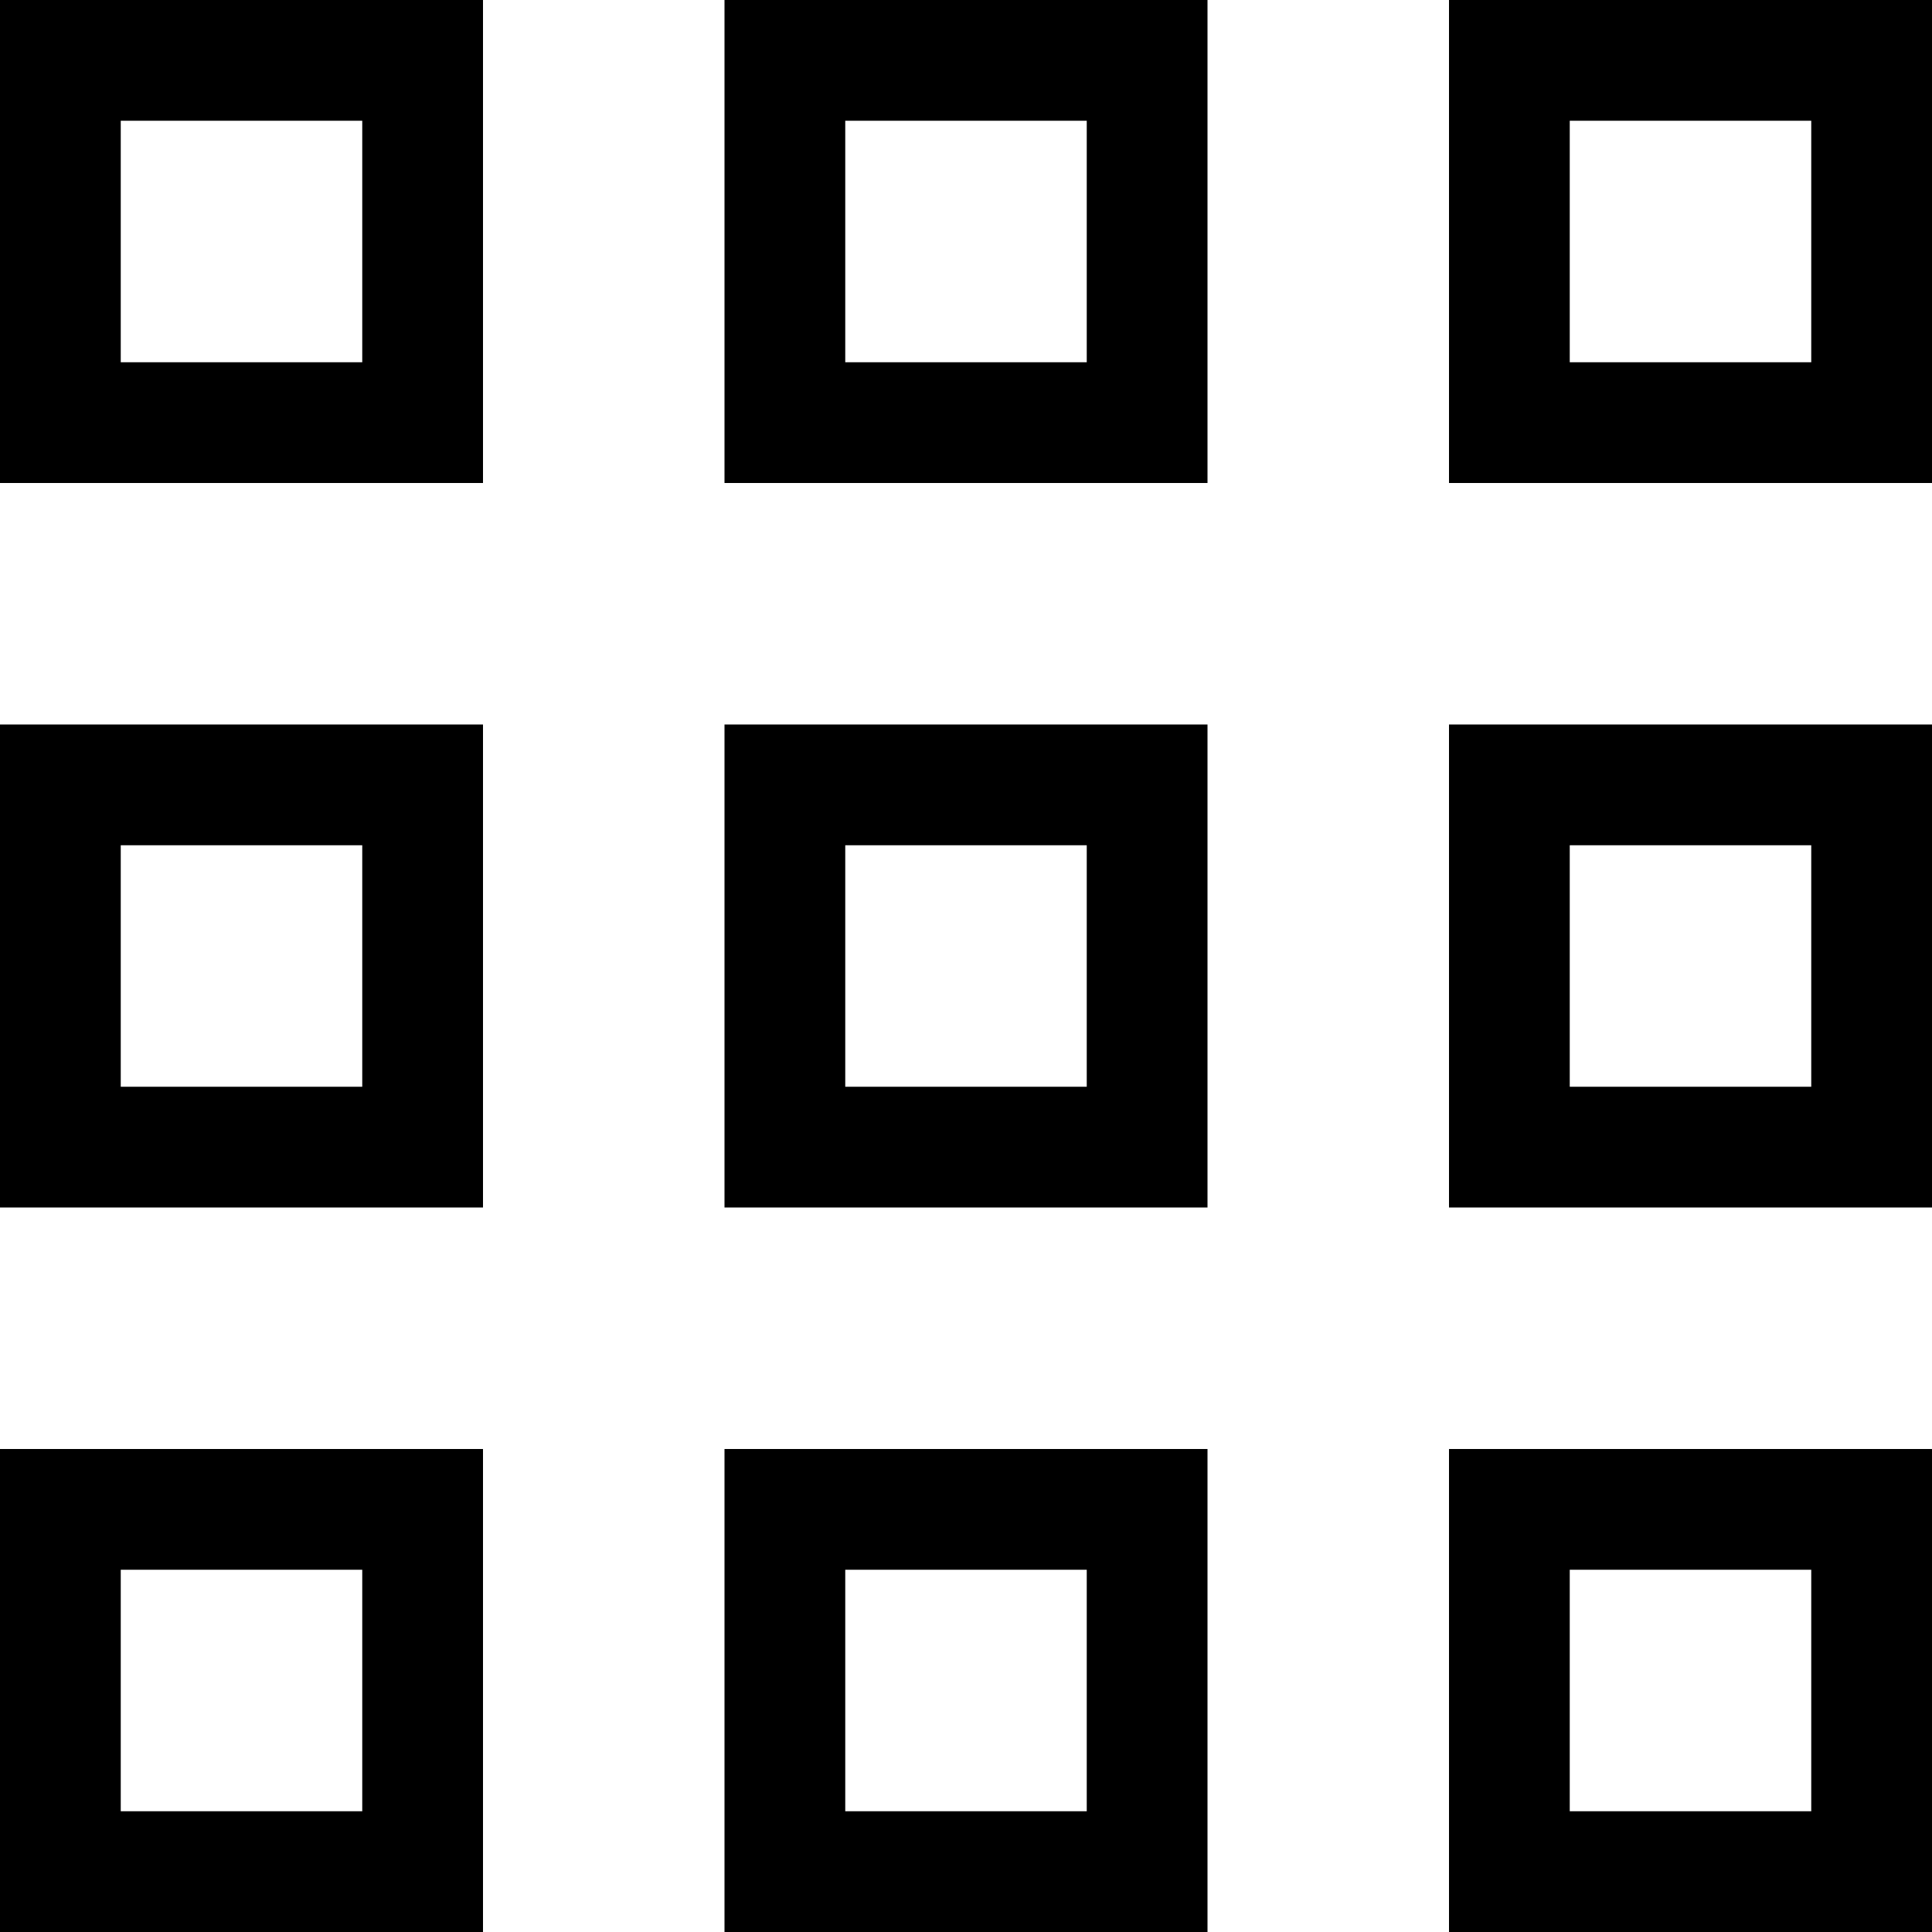
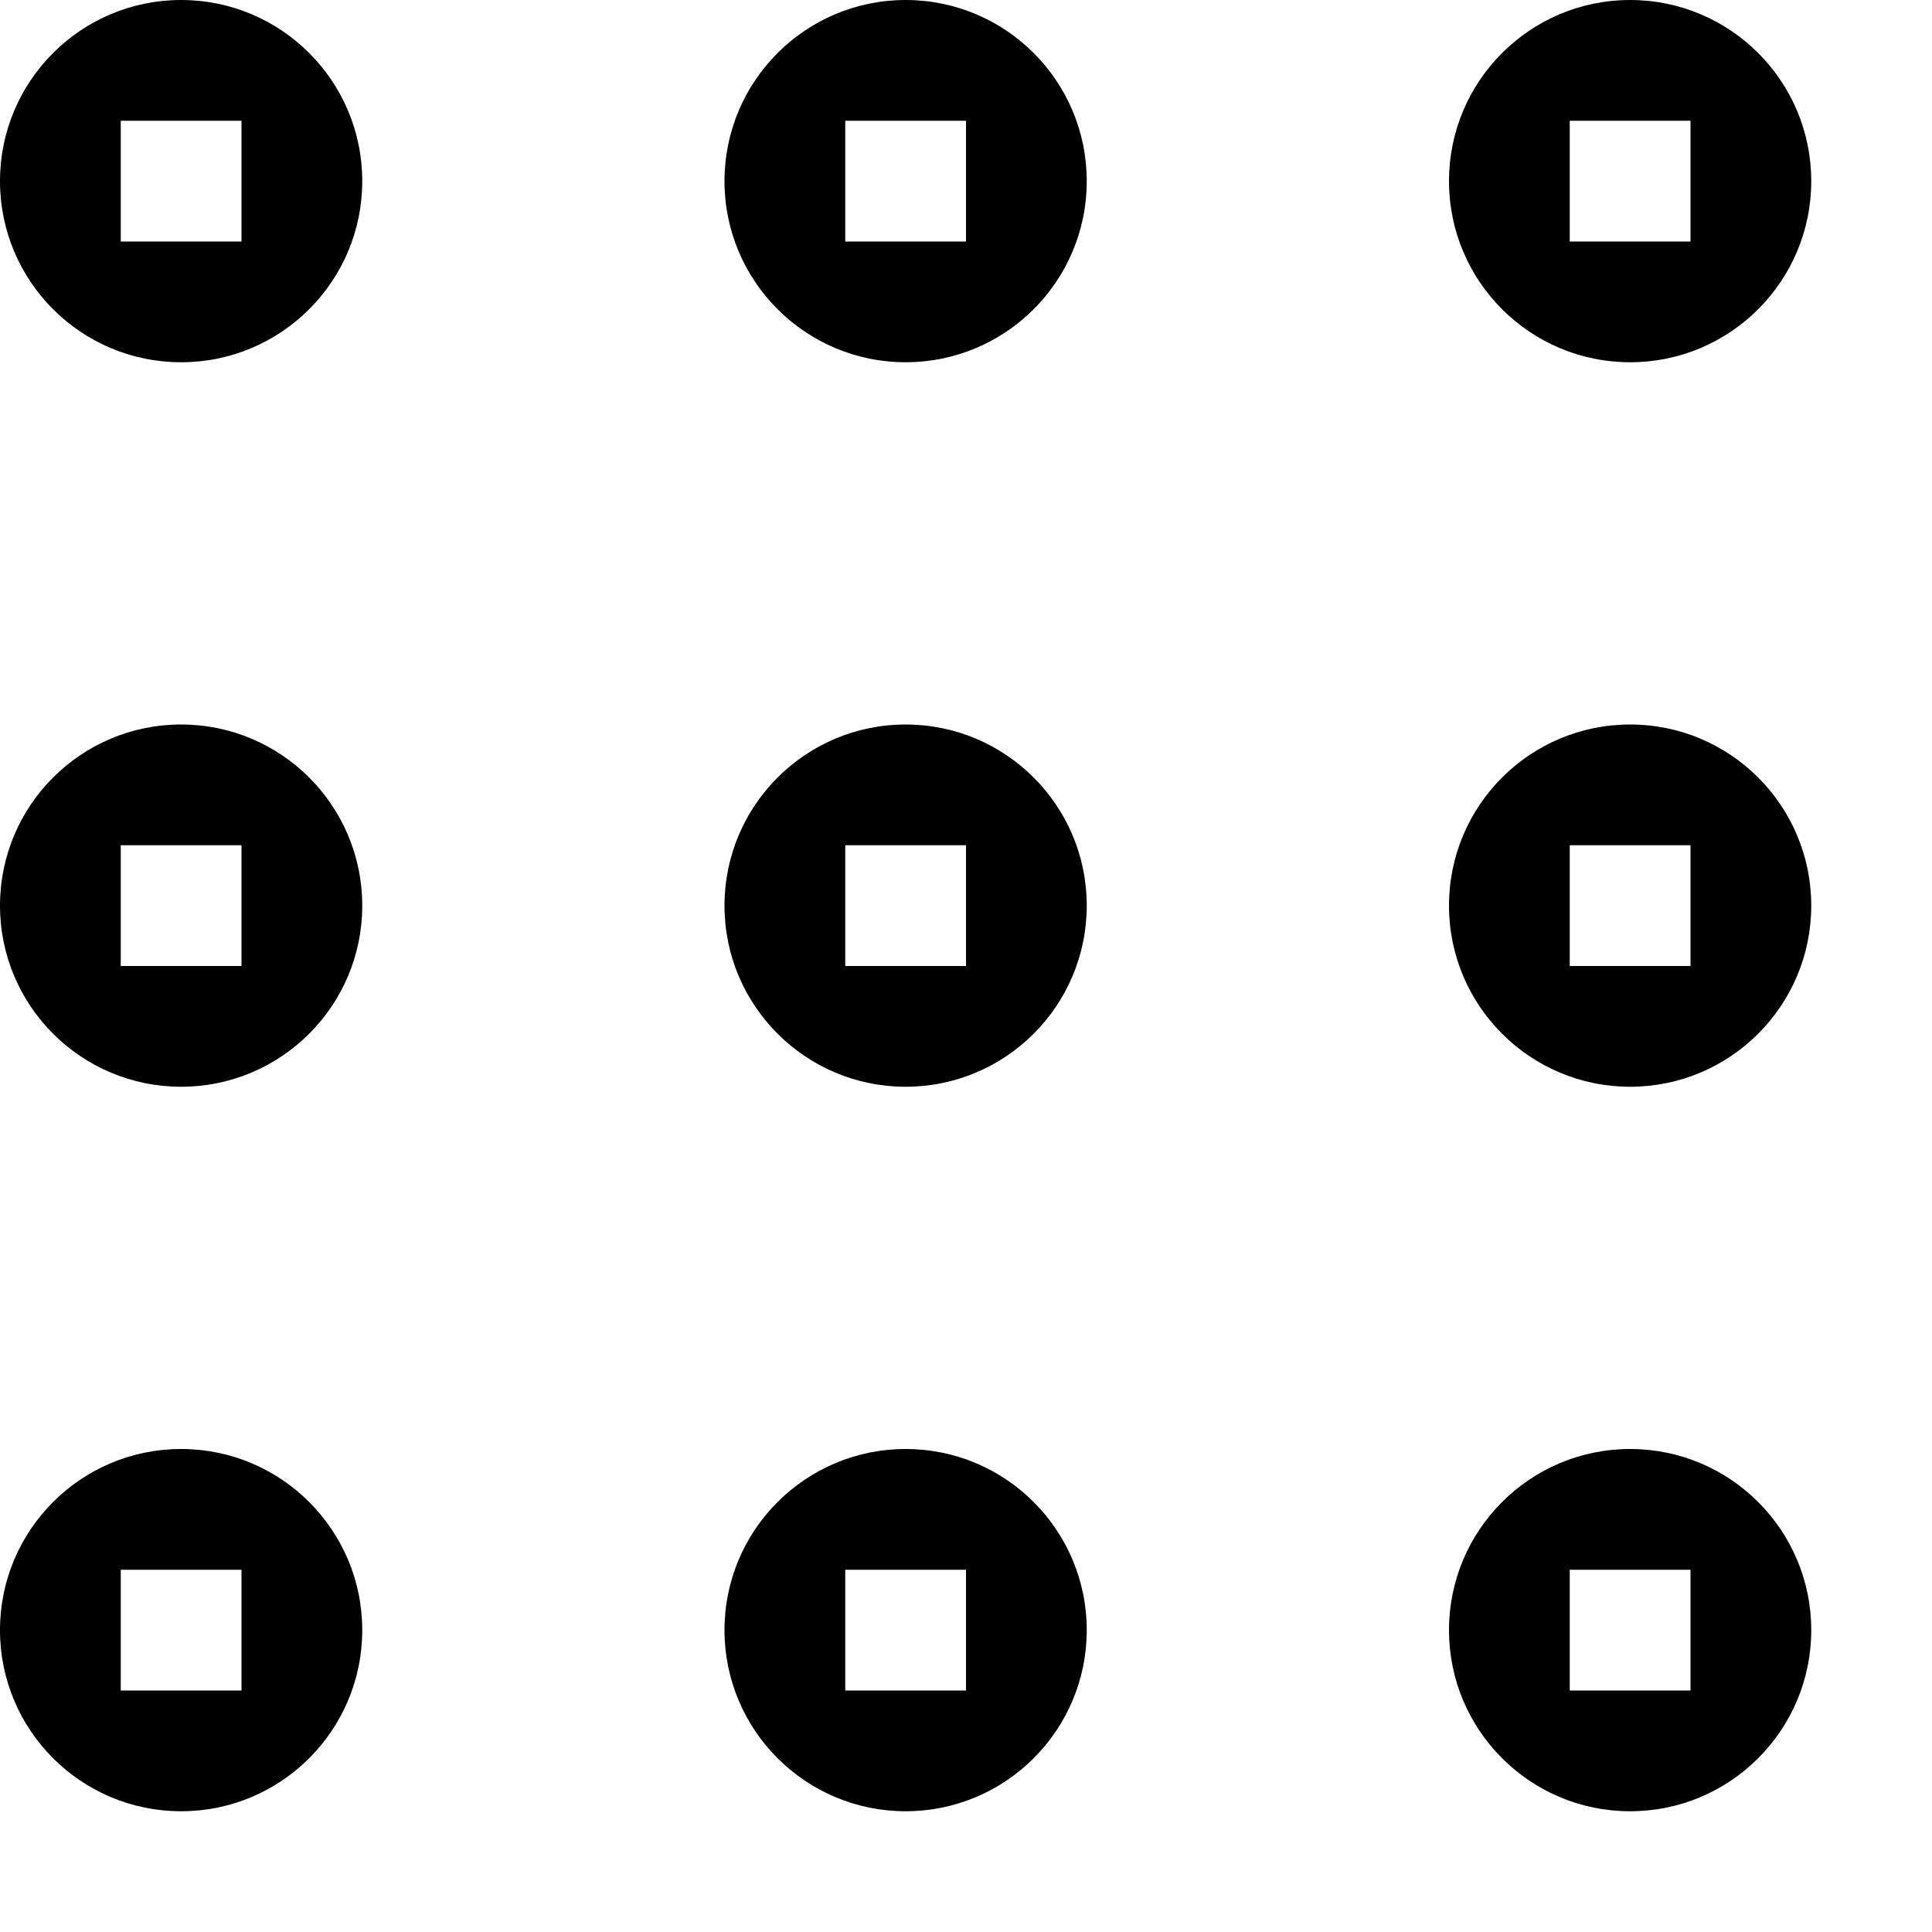
<svg xmlns="http://www.w3.org/2000/svg" viewBox="0 0 16 16">
-   <path d="M6 4h4V0H6zm1-3h2v2H7zM6 16h4v-4H6zm1-3h2v2H7zm-1-3h4V6H6zm1-3h2v2H7zM0 4h4V0H0zm1-3h2v2H1zm-1 9h4V6H0zm1-3h2v2H1zm-1 9h4v-4H0zm1-3h2v2H1zM12 0v4h4V0zm3 3h-2V1h2zm-3 7h4V6h-4zm1-3h2v2h-2zm-1 9h4v-4h-4zm1-3h2v2h-2z" />
+   <path d="M1.5 0A1.5 1.5 0 1 0 3 1.5 1.5 1.5 0 0 0 1.5 0zM2 2H1V1h1zm5.5-2A1.5 1.5 0 1 0 9 1.5 1.5 1.5 0 0 0 7.5 0zM8 2H7V1h1zm5.5-2A1.5 1.5 0 1 0 15 1.5 1.5 1.5 0 0 0 13.5 0zm.5 2h-1V1h1zM1.5 6A1.5 1.5 0 1 0 3 7.5 1.5 1.5 0 0 0 1.5 6zM2 8H1V7h1zm5.5-2A1.5 1.5 0 1 0 9 7.5 1.5 1.5 0 0 0 7.5 6zM8 8H7V7h1zm5.5-2A1.5 1.5 0 1 0 15 7.5 1.5 1.5 0 0 0 13.5 6zm.5 2h-1V7h1zM1.5 12A1.5 1.5 0 1 0 3 13.5 1.5 1.5 0 0 0 1.5 12zm.5 2H1v-1h1zm5.5-2A1.5 1.5 0 1 0 9 13.5 1.5 1.5 0 0 0 7.5 12zm.5 2H7v-1h1zm5.5-2a1.5 1.5 0 1 0 1.5 1.5 1.5 1.5 0 0 0-1.5-1.5zm.5 2h-1v-1h1z" id="icons" />
</svg>
